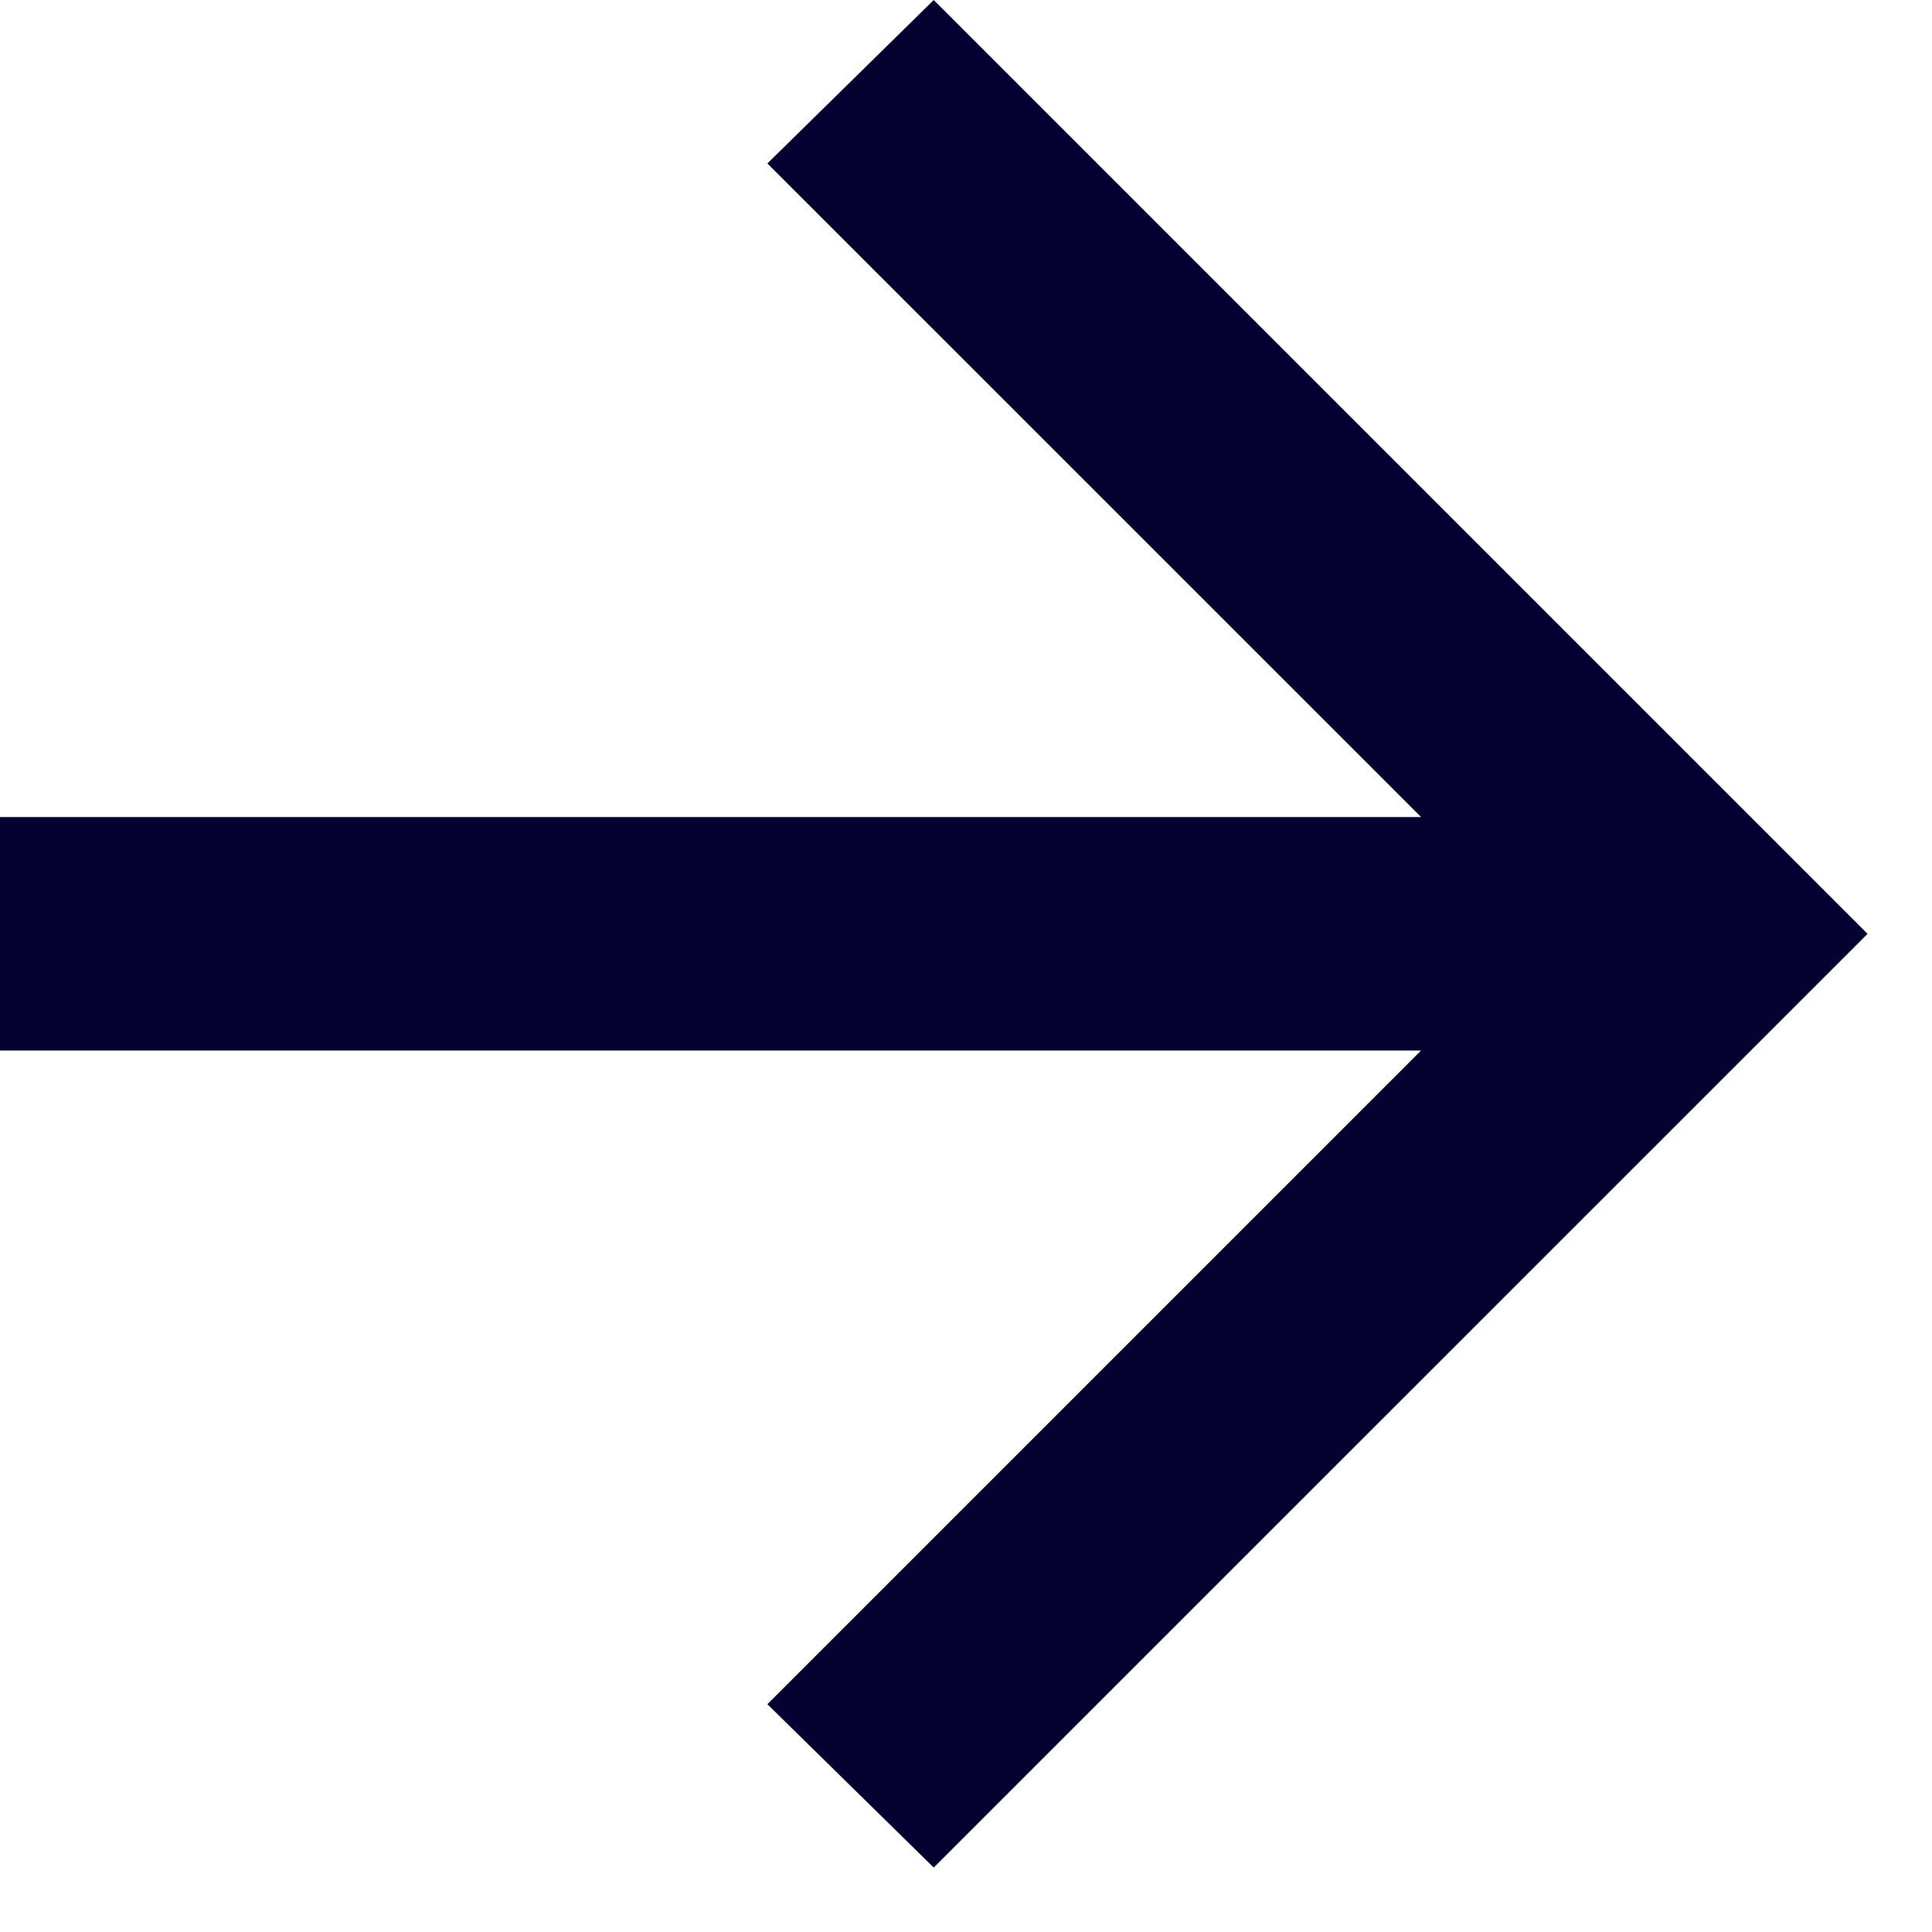
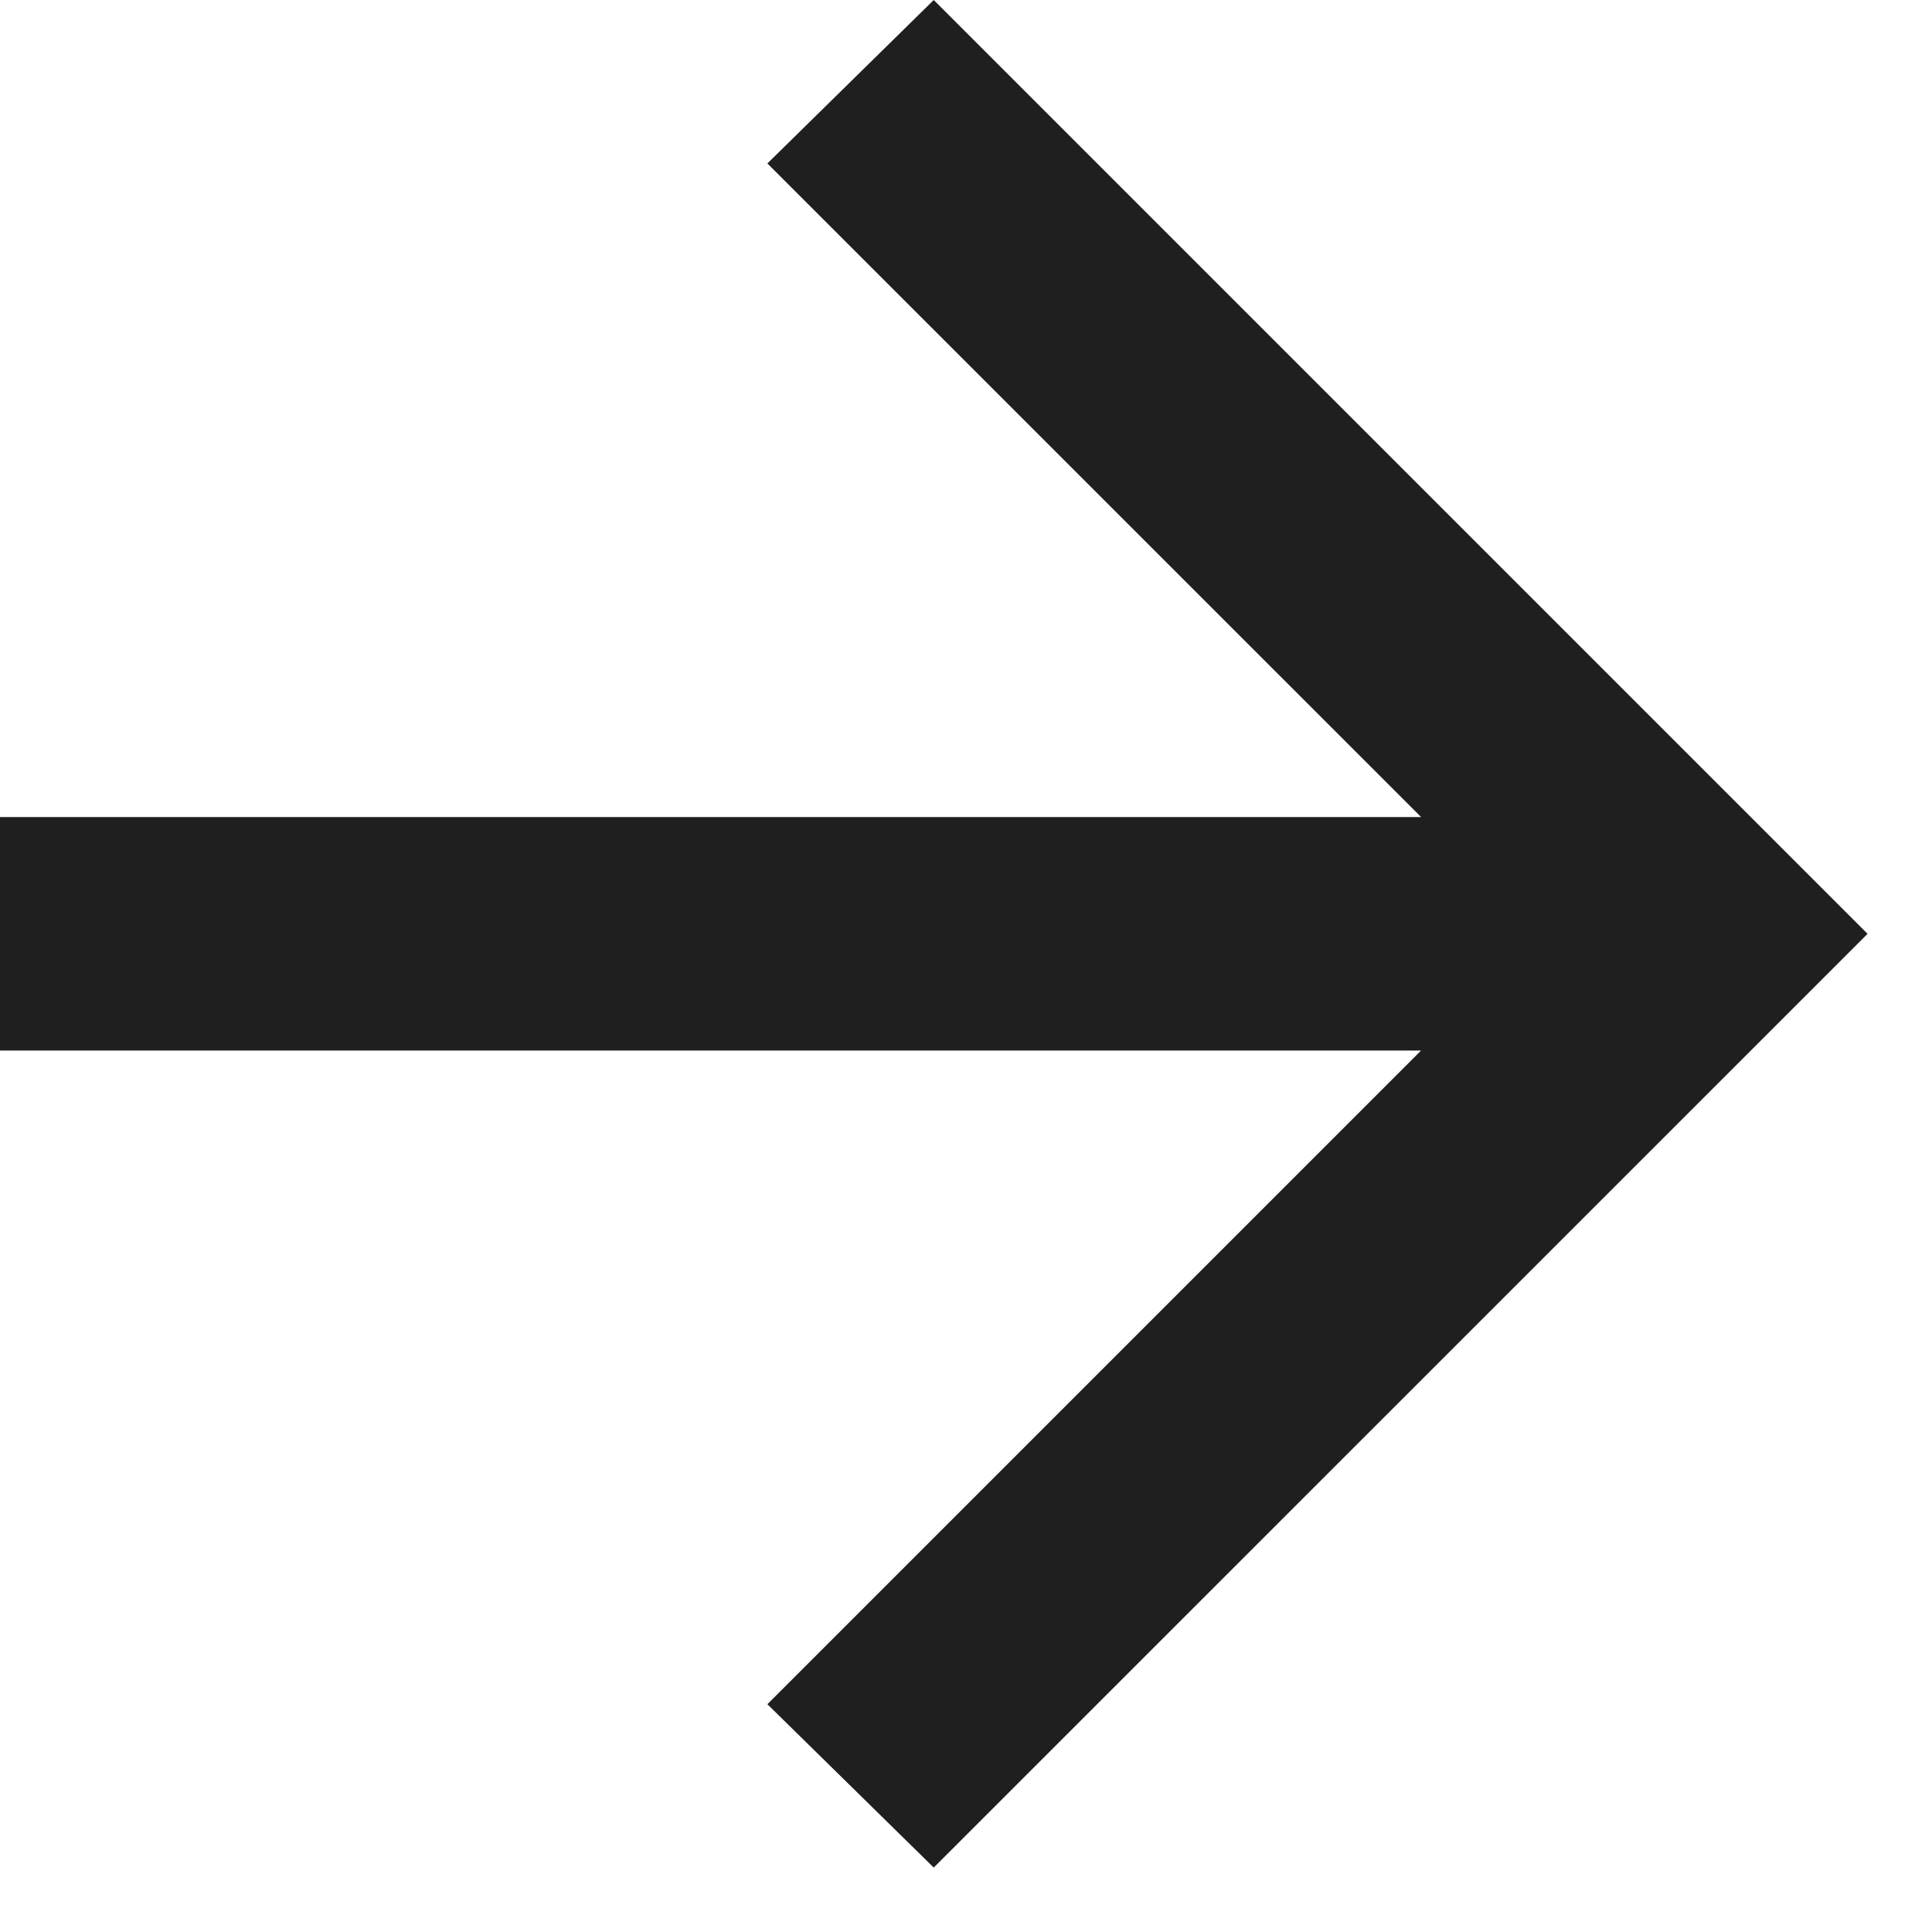
<svg xmlns="http://www.w3.org/2000/svg" width="20" height="20" viewBox="0 0 20 20" fill="none">
-   <path d="M14.711 10.875L7.944 17.642L9.666 19.333L19.333 9.667L9.666 0L7.944 1.692L14.711 8.458H-0V10.875H14.711Z" fill="#050130" />
+   <path d="M14.711 10.875L7.944 17.642L9.666 19.333L19.333 9.667L9.666 0L7.944 1.692L14.711 8.458H-0V10.875H14.711Z" fill="#1F1F1F" />
</svg>
